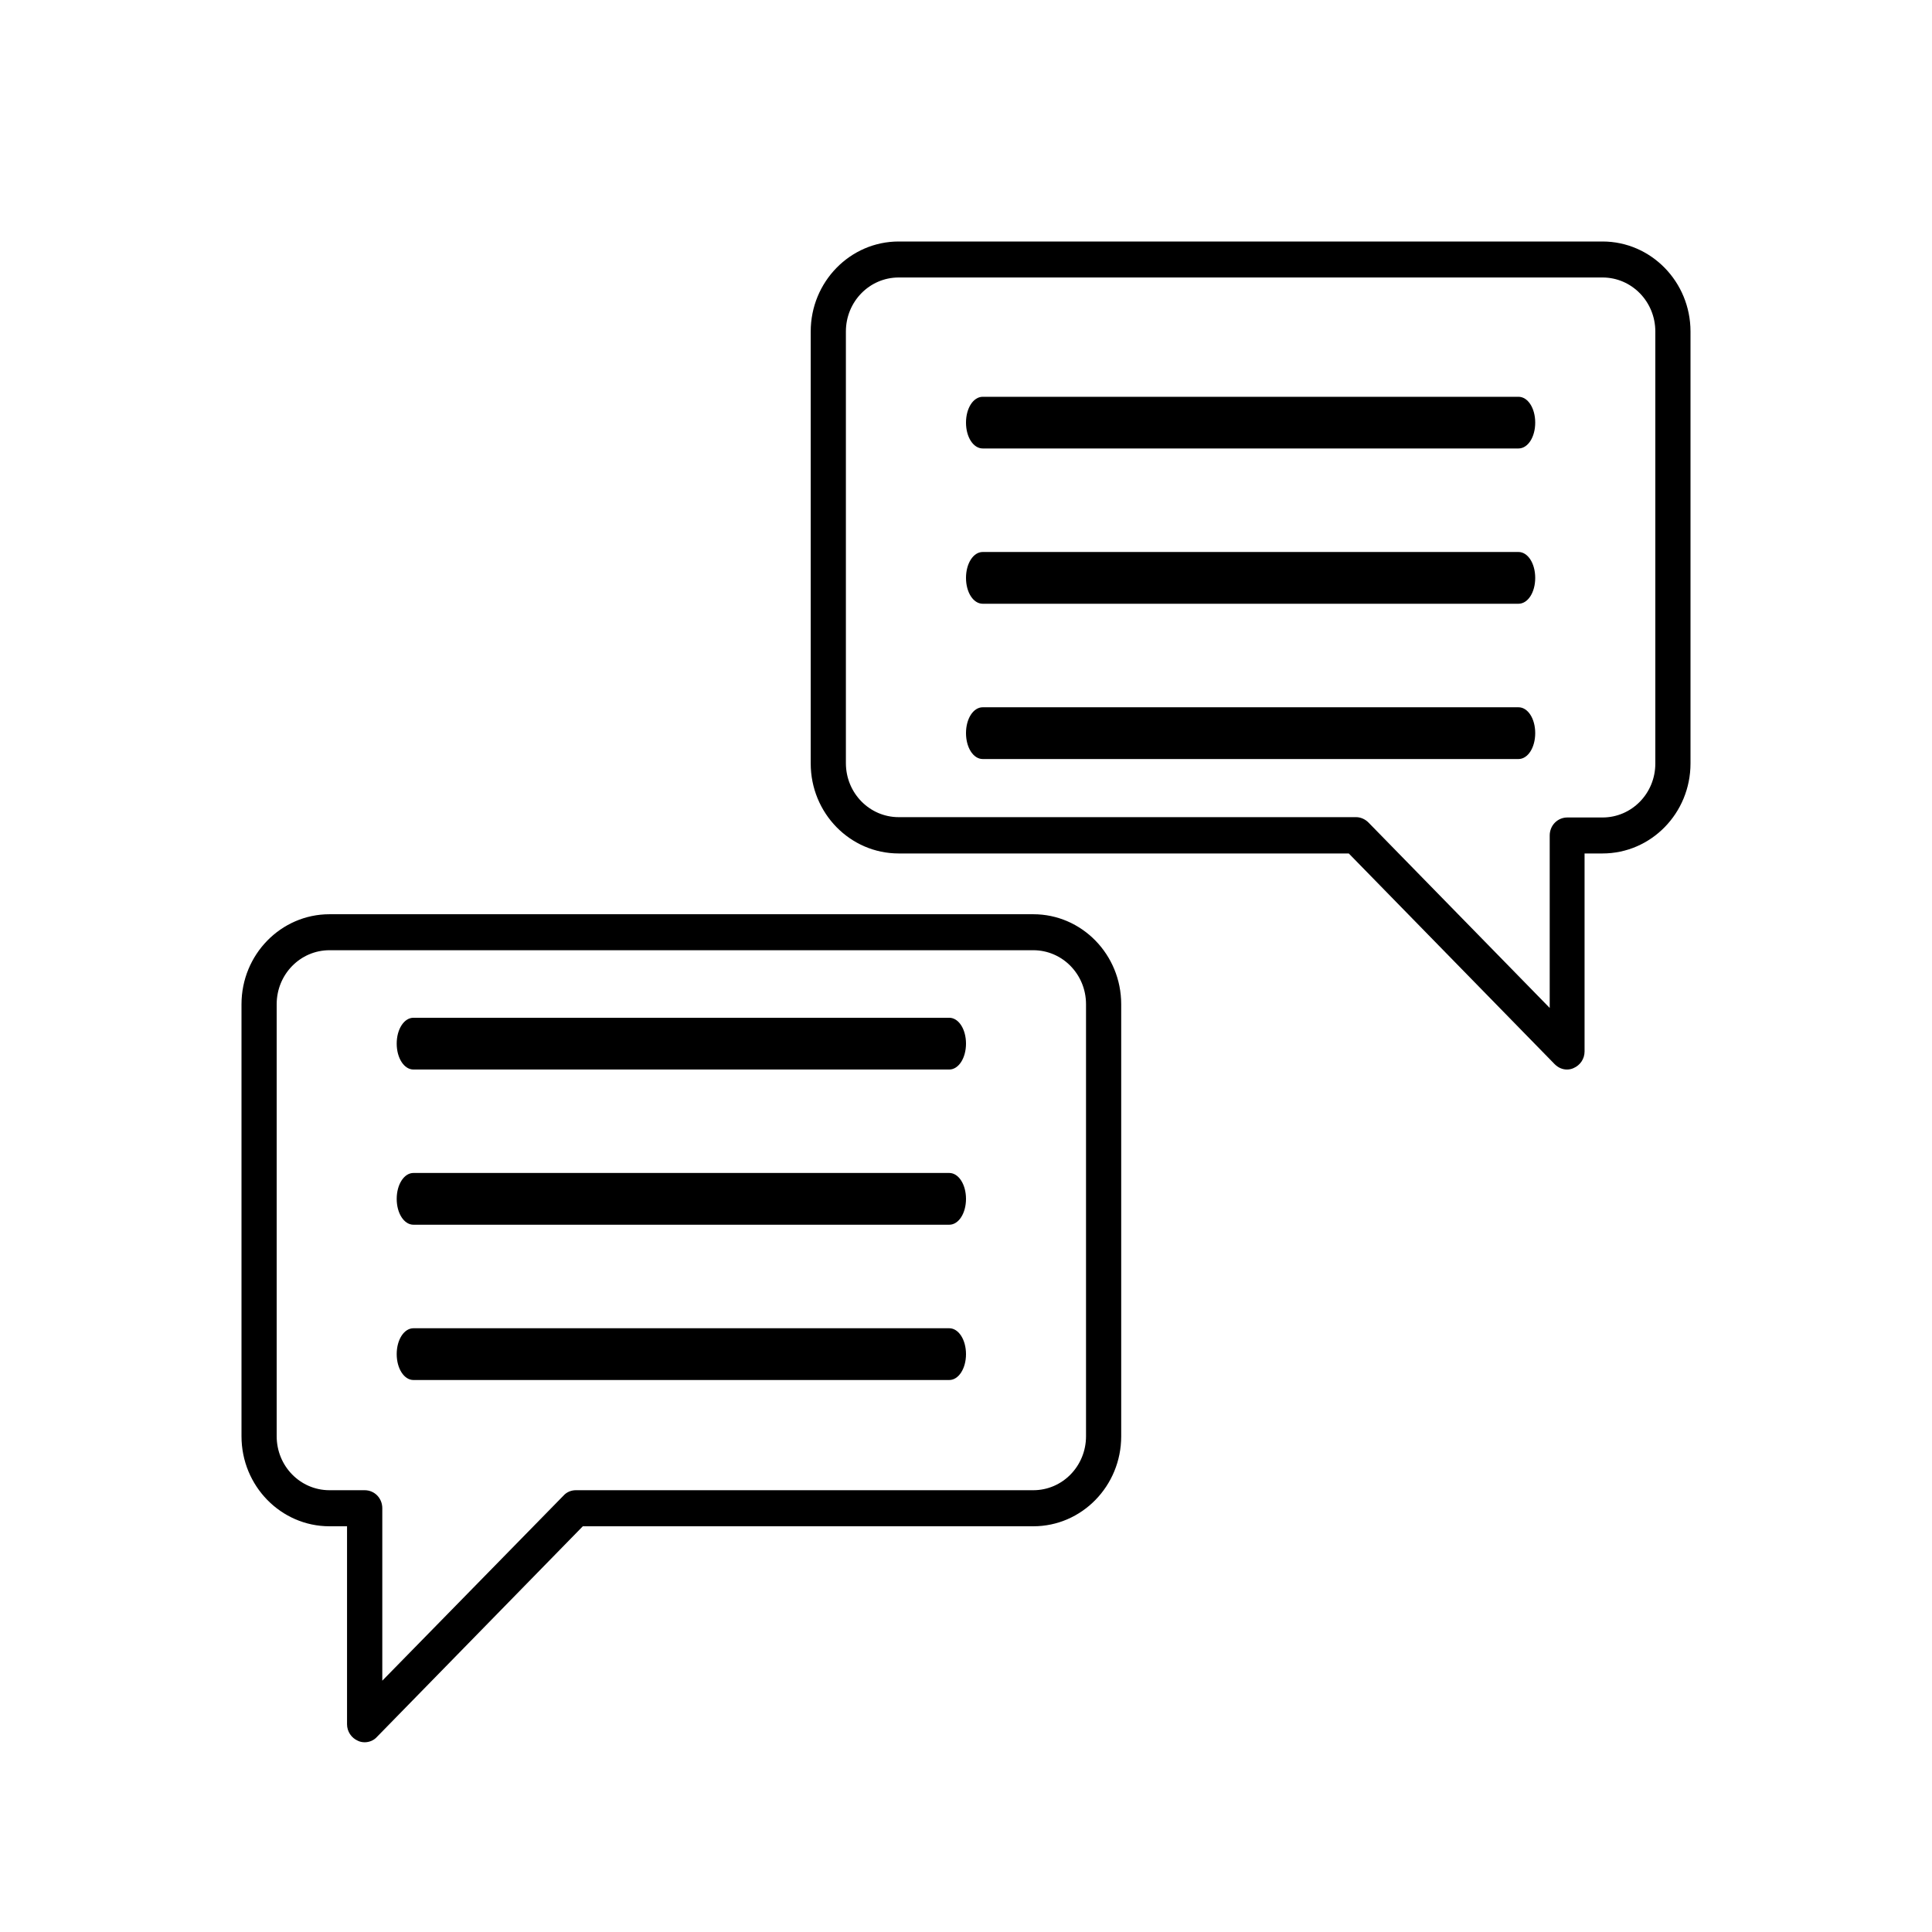
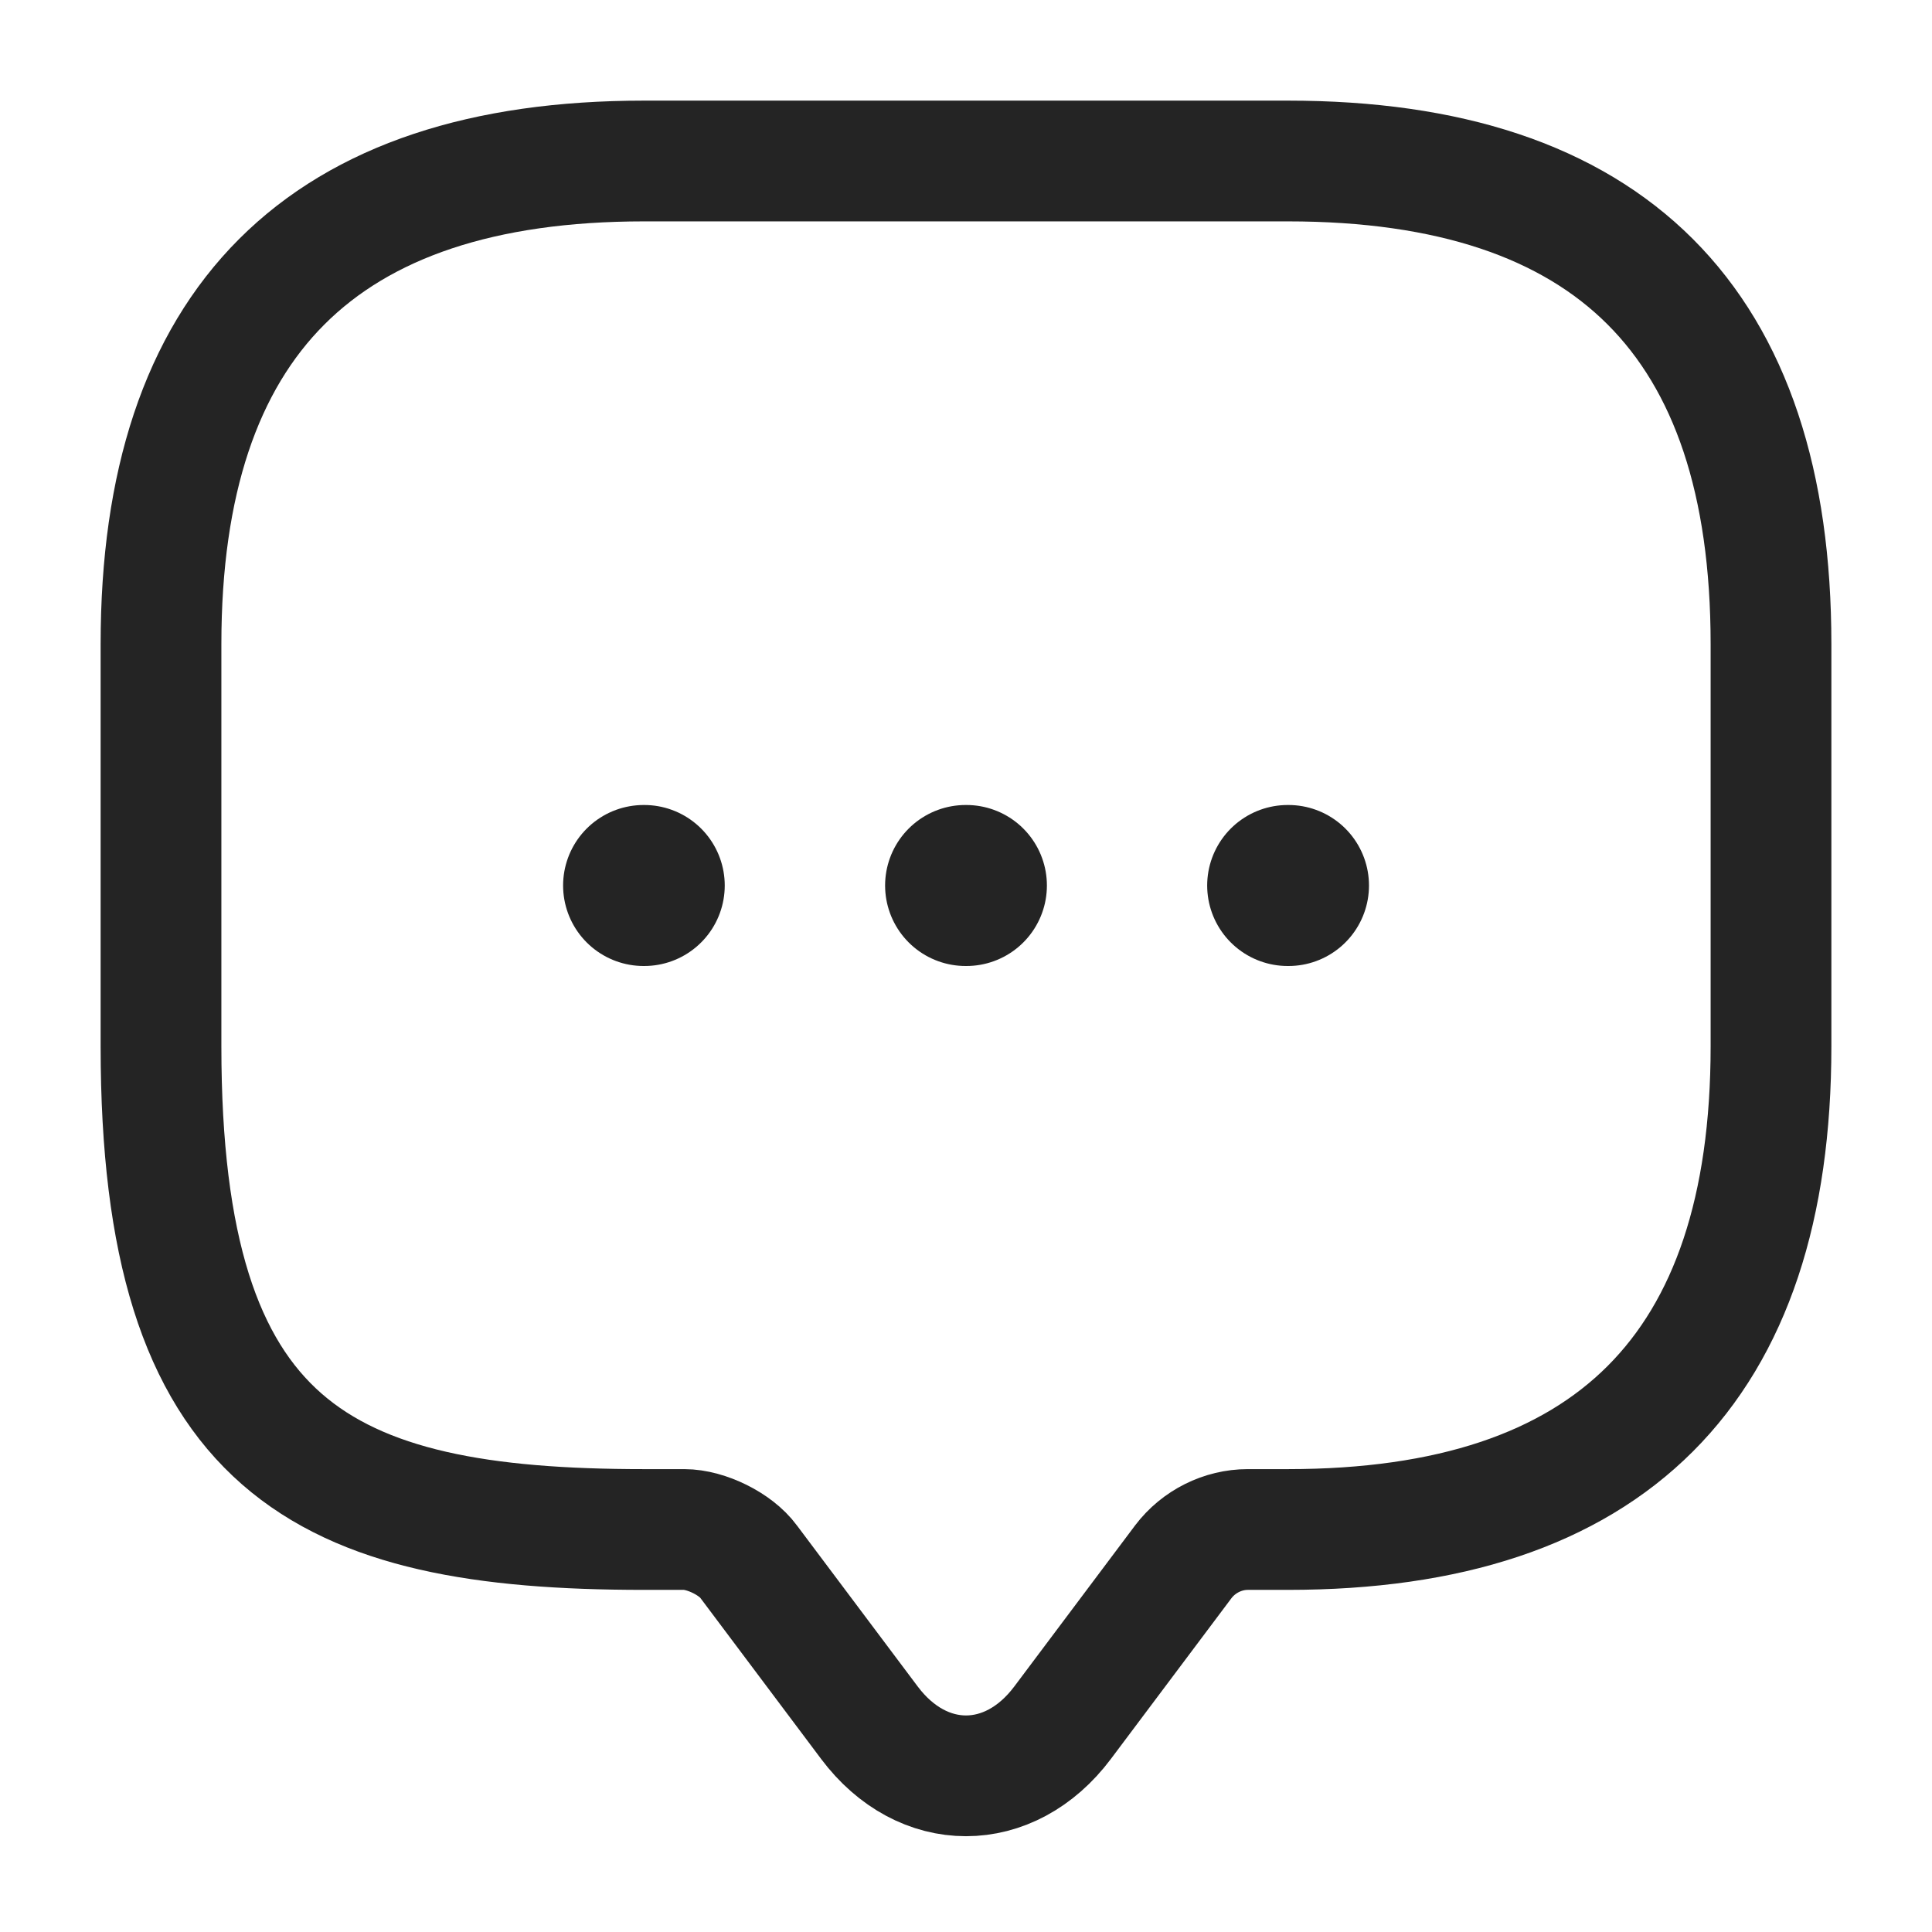
<svg xmlns="http://www.w3.org/2000/svg" width="24" height="24" viewBox="0 0 24 24" fill="none">
-   <path d="M19.907 3H11.164C10.561 3 10.071 3.501 10.071 4.118V9.484C10.071 10.102 10.561 10.602 11.164 10.602H16.755L19.312 13.219C19.356 13.263 19.409 13.286 19.465 13.286C19.491 13.286 19.522 13.281 19.548 13.268C19.631 13.232 19.684 13.152 19.684 13.062V10.602H19.907C20.51 10.602 21 10.102 21 9.484V4.118C21 3.501 20.51 3 19.907 3L19.907 3ZM20.563 9.485C20.563 9.856 20.27 10.155 19.907 10.155H19.47C19.348 10.155 19.251 10.254 19.251 10.379V12.521L17 10.218C16.961 10.178 16.904 10.151 16.847 10.151H11.164C10.801 10.151 10.508 9.851 10.508 9.48V4.118C10.508 3.747 10.801 3.447 11.164 3.447H19.907C20.27 3.447 20.563 3.747 20.563 4.118L20.563 9.485Z" fill="black" />
-   <path d="M18.863 4.929H12.208C12.091 4.929 12 5.07 12 5.25C12 5.43 12.091 5.571 12.208 5.571H18.863C18.98 5.571 19.071 5.43 19.071 5.25C19.071 5.07 18.98 4.929 18.863 4.929Z" fill="black" />
-   <path d="M18.863 6.857H12.208C12.091 6.857 12 6.999 12 7.179C12 7.359 12.091 7.5 12.208 7.5H18.863C18.98 7.5 19.071 7.359 19.071 7.179C19.071 6.999 18.98 6.857 18.863 6.857Z" fill="black" />
-   <path d="M18.863 8.786H12.208C12.091 8.786 12 8.927 12 9.107C12 9.287 12.091 9.429 12.208 9.429H18.863C18.98 9.429 19.071 9.287 19.071 9.107C19.071 8.927 18.98 8.786 18.863 8.786Z" fill="black" />
-   <path d="M4.093 18.96H4.311V21.419C4.311 21.509 4.364 21.589 4.447 21.625C4.473 21.638 4.504 21.643 4.53 21.643C4.587 21.643 4.644 21.62 4.683 21.576L7.24 18.96H12.836C13.439 18.96 13.928 18.459 13.928 17.842V12.475C13.928 11.858 13.439 11.357 12.836 11.357H4.093C3.49 11.357 3 11.858 3 12.475V17.842C3 18.459 3.49 18.96 4.093 18.96ZM3.437 12.475C3.437 12.104 3.73 11.804 4.093 11.804H12.836C13.198 11.804 13.491 12.104 13.491 12.475V17.841C13.491 18.213 13.198 18.512 12.836 18.512H7.153C7.096 18.512 7.039 18.535 7 18.579L4.749 20.878V18.736C4.749 18.611 4.653 18.512 4.53 18.512H4.093C3.73 18.512 3.437 18.213 3.437 17.841L3.437 12.475Z" fill="black" />
-   <path d="M5.136 15.214H11.792C11.908 15.214 12 15.073 12 14.893C12 14.713 11.908 14.571 11.792 14.571H5.136C5.02 14.571 4.928 14.713 4.928 14.893C4.928 15.073 5.02 15.214 5.136 15.214Z" fill="black" />
-   <path d="M5.136 13.286H11.792C11.908 13.286 12 13.144 12 12.964C12 12.784 11.908 12.643 11.792 12.643H5.136C5.02 12.643 4.928 12.784 4.928 12.964C4.928 13.144 5.02 13.286 5.136 13.286Z" fill="black" />
-   <path d="M5.136 17.143H11.792C11.908 17.143 12 17.001 12 16.822C12 16.642 11.908 16.5 11.792 16.5L5.136 16.5C5.02 16.5 4.928 16.641 4.928 16.821C4.928 17.001 5.02 17.143 5.136 17.143Z" fill="black" />
+   <path d="M8.5 19H8C4 19 2 18 2 13V8C2 4 4 2 8 2H16C20 2 22 4 22 8V13C22 17 20 19 16 19H15.5C15.19 19 14.89 19.15 14.7 19.4L13.2 21.4C12.54 22.28 11.46 22.28 10.8 21.4L9.3 19.4C9.14 19.18 8.77 19 8.5 19Z" stroke="#242424" stroke-width="1.5" stroke-miterlimit="10" stroke-linecap="round" stroke-linejoin="round" />
+   <path d="M15.996 11H16.006M11.995 11H12.005M7.995 11H8.003" stroke="#242424" stroke-width="2" stroke-linecap="round" stroke-linejoin="round" />
</svg>
